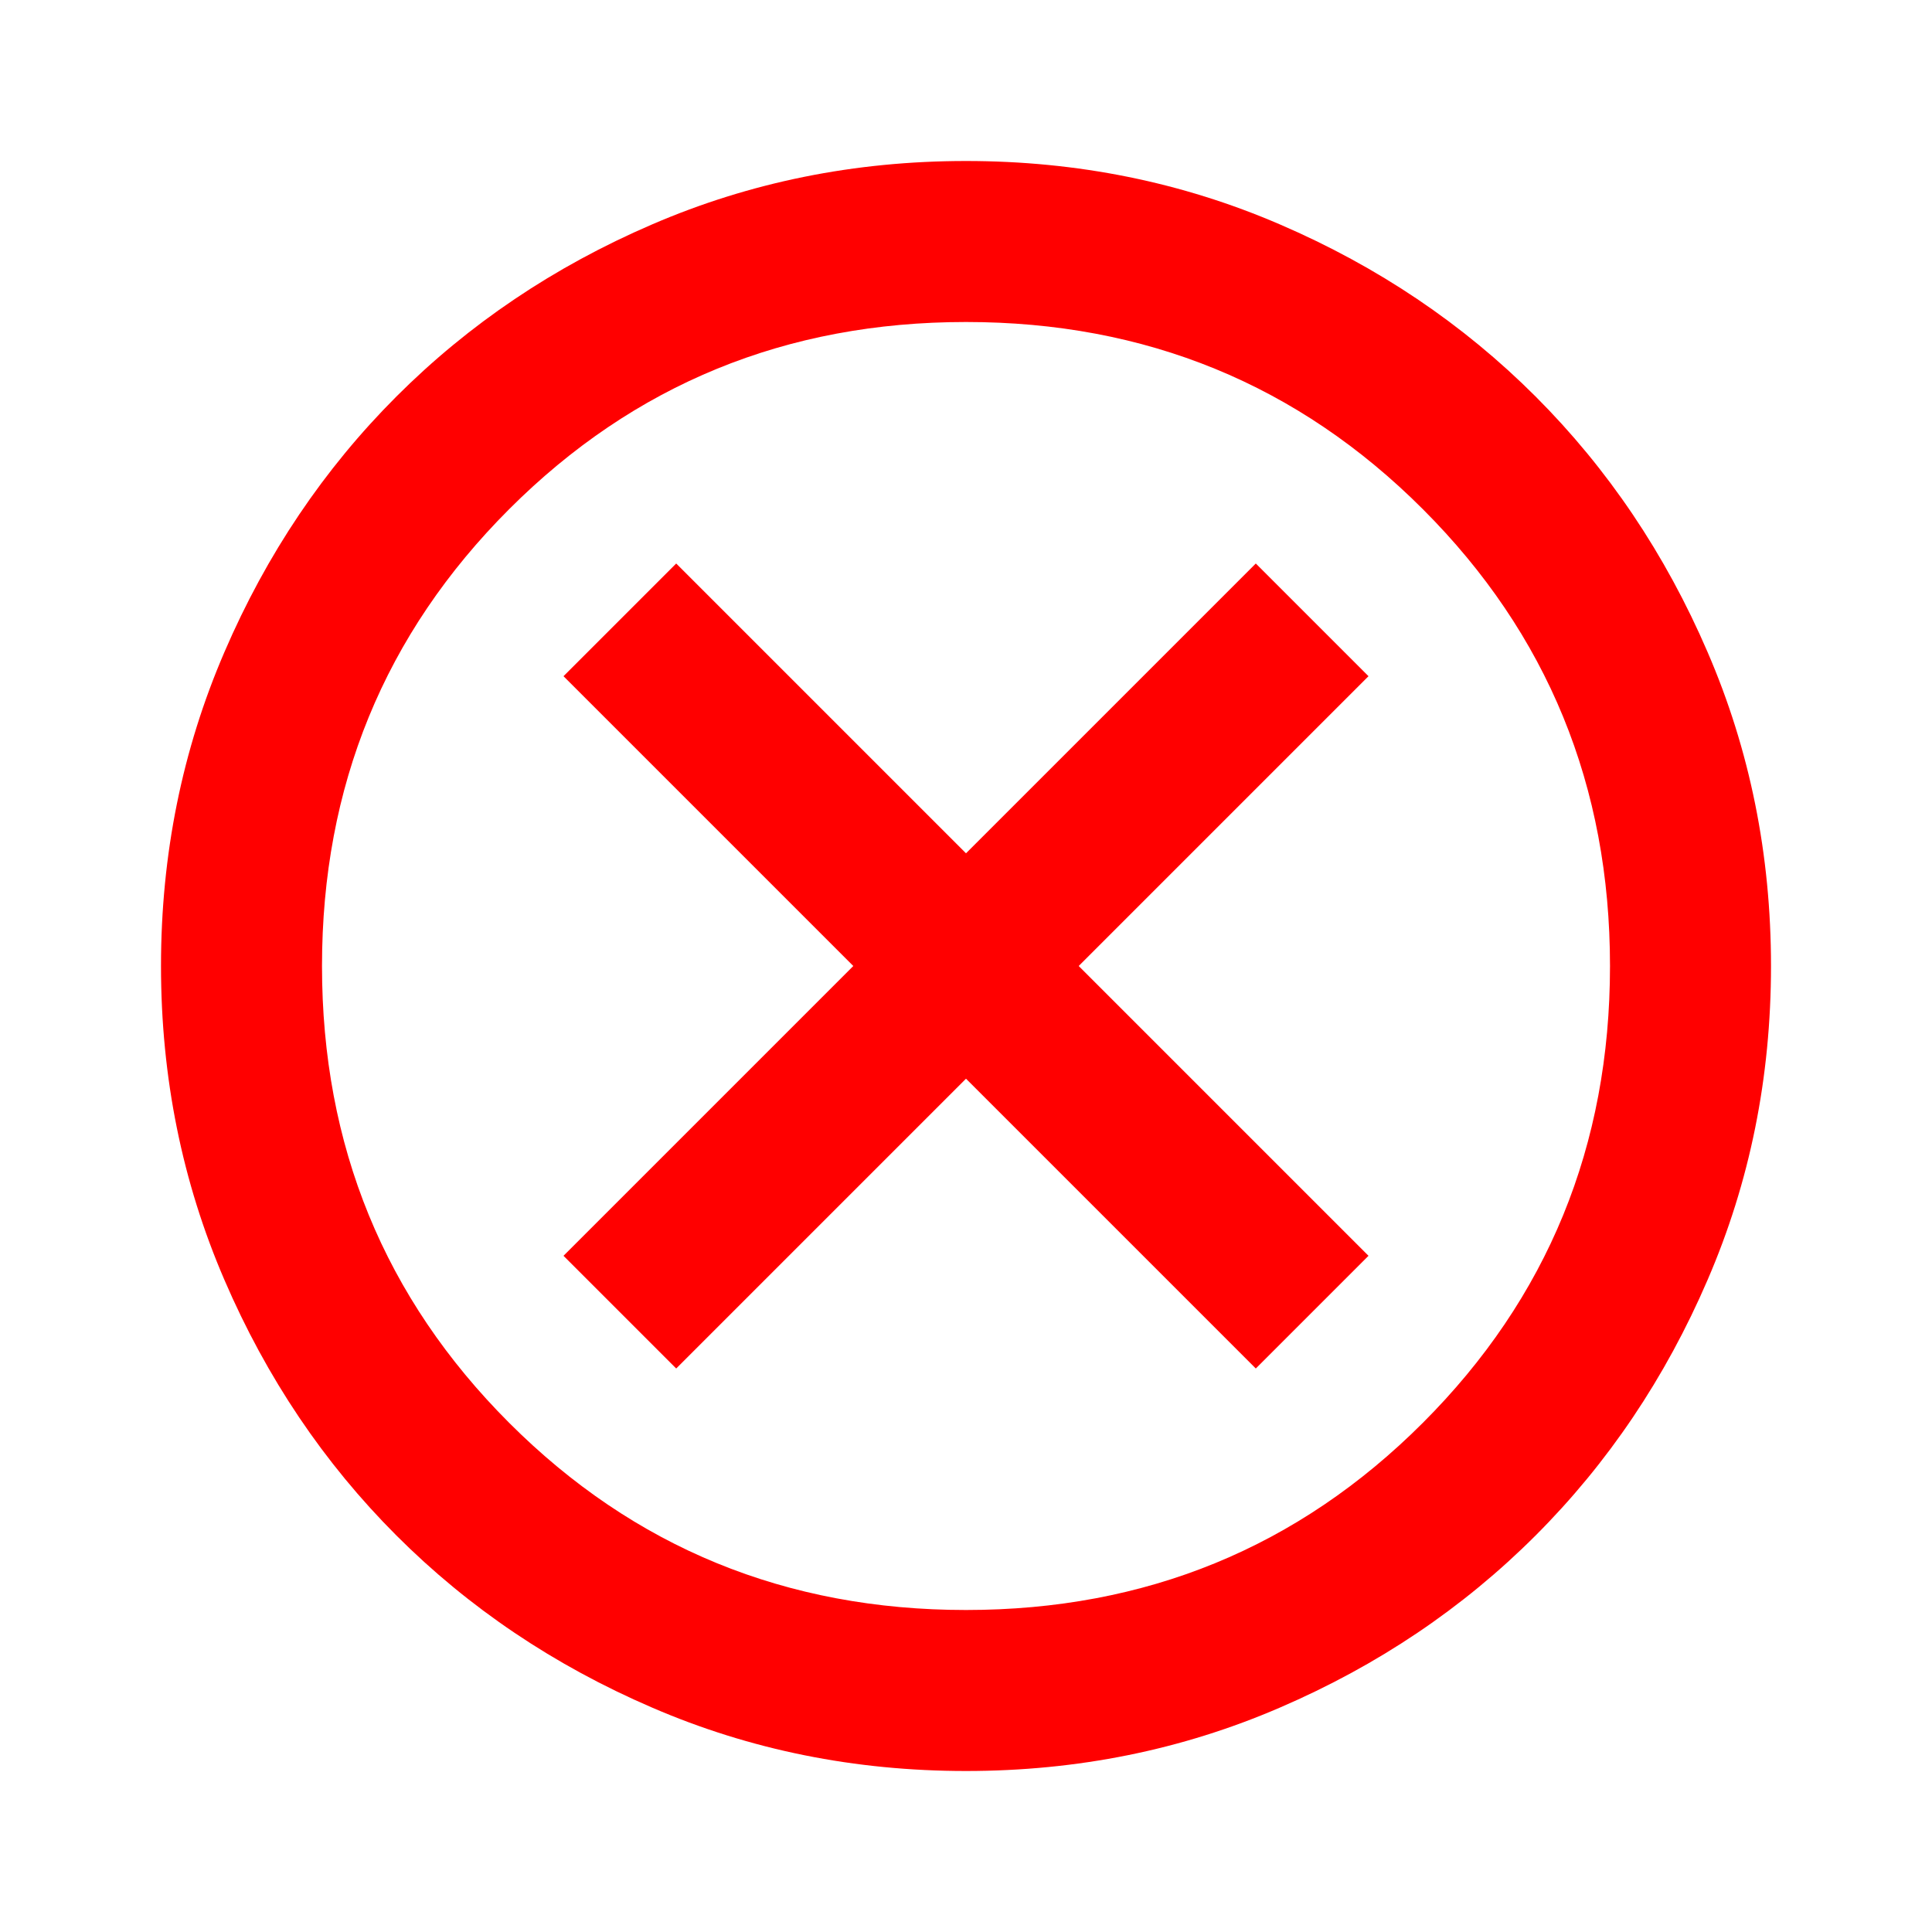
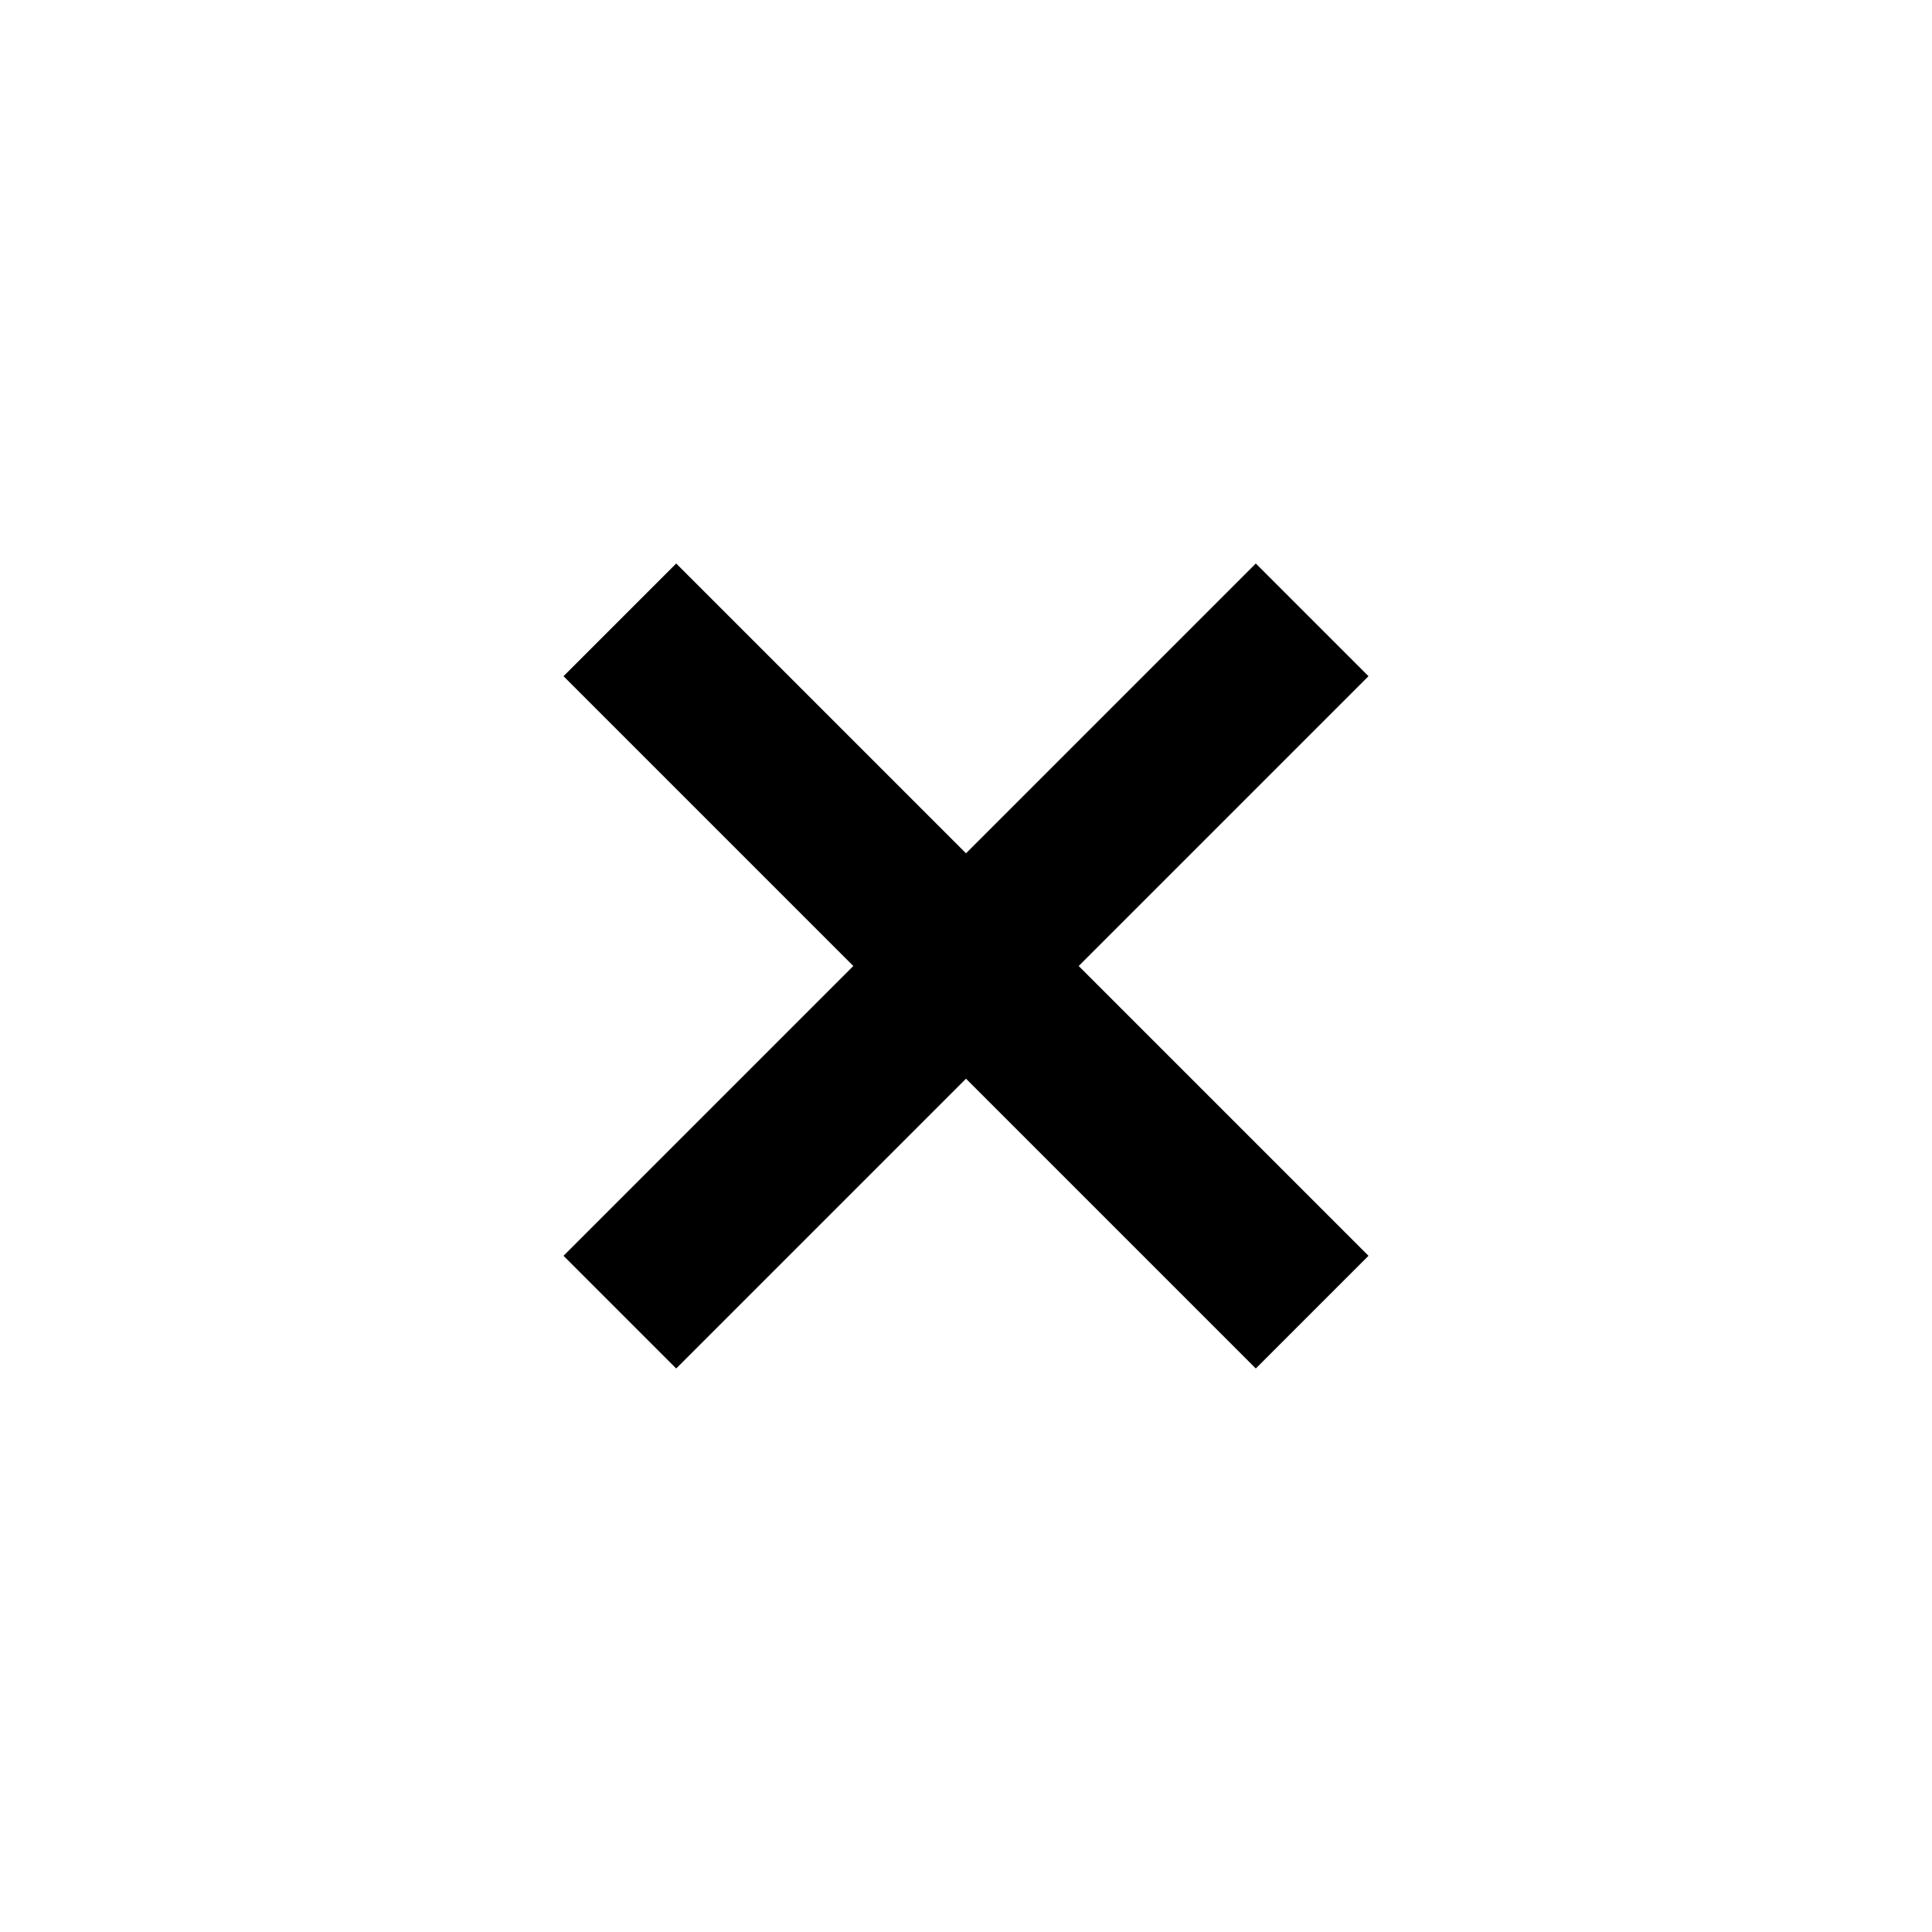
- <svg xmlns="http://www.w3.org/2000/svg" width="24" height="24" viewBox="0 0 24 24" fill="none">
-   <path d="M8.4 17L12 13.4L15.6 17L17 15.6L13.4 12L17 8.4L15.6 7L12 10.6L8.4 7L7 8.4L10.6 12L7 15.6L8.4 17ZM12 22C10.617 22 9.317 21.738 8.1 21.212C6.883 20.688 5.825 19.975 4.925 19.075C4.025 18.175 3.312 17.117 2.788 15.9C2.263 14.683 2 13.383 2 12C2 10.617 2.263 9.317 2.788 8.1C3.312 6.883 4.025 5.825 4.925 4.925C5.825 4.025 6.883 3.312 8.1 2.788C9.317 2.263 10.617 2 12 2C13.383 2 14.683 2.263 15.9 2.788C17.117 3.312 18.175 4.025 19.075 4.925C19.975 5.825 20.688 6.883 21.212 8.1C21.738 9.317 22 10.617 22 12C22 13.383 21.738 14.683 21.212 15.9C20.688 17.117 19.975 18.175 19.075 19.075C18.175 19.975 17.117 20.688 15.9 21.212C14.683 21.738 13.383 22 12 22ZM12 20C14.233 20 16.125 19.225 17.675 17.675C19.225 16.125 20 14.233 20 12C20 9.767 19.225 7.875 17.675 6.325C16.125 4.775 14.233 4 12 4C9.767 4 7.875 4.775 6.325 6.325C4.775 7.875 4 9.767 4 12C4 14.233 4.775 16.125 6.325 17.675C7.875 19.225 9.767 20 12 20Z" fill="red" />
+ <svg xmlns="http://www.w3.org/2000/svg" width="30" height="30" viewBox="0 0 24 24" fill="none">
+   <path d="M8.4 17L12 13.4L15.6 17L17 15.6L13.4 12L17 8.4L15.6 7L12 10.6L8.4 7L7 8.4L10.6 12L7 15.6L8.4 17Z" fill="#000" />
</svg>
